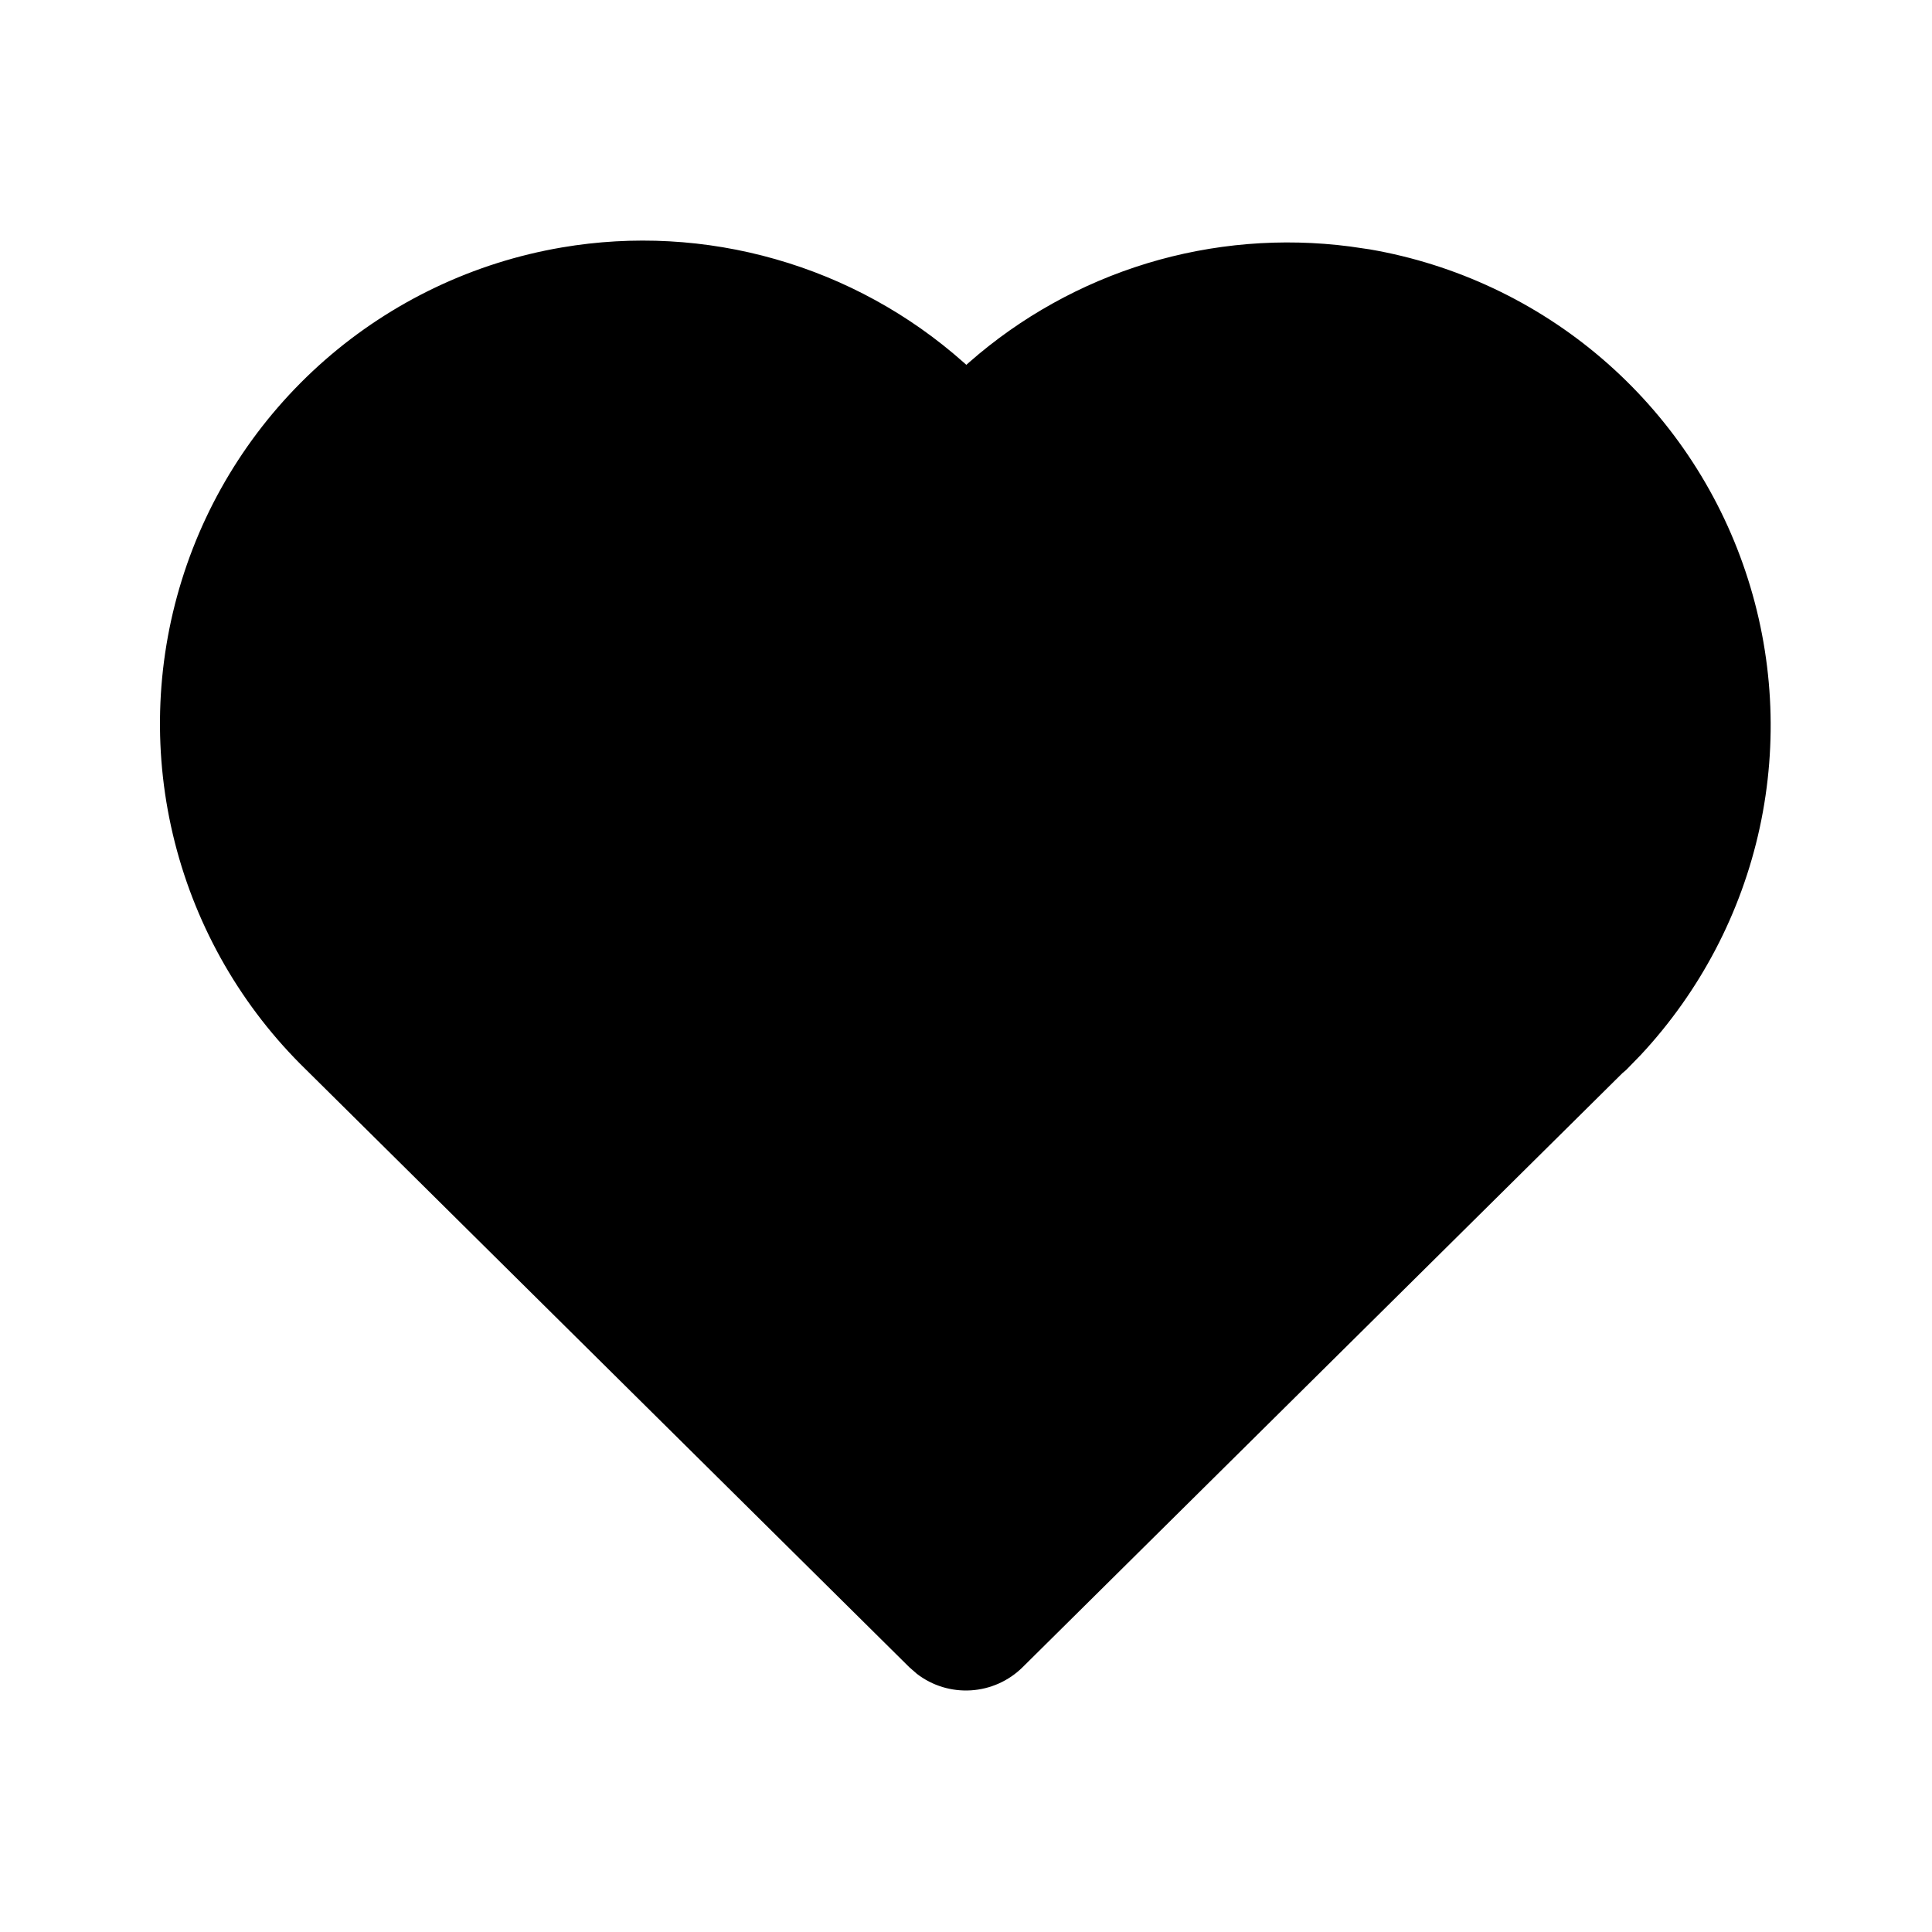
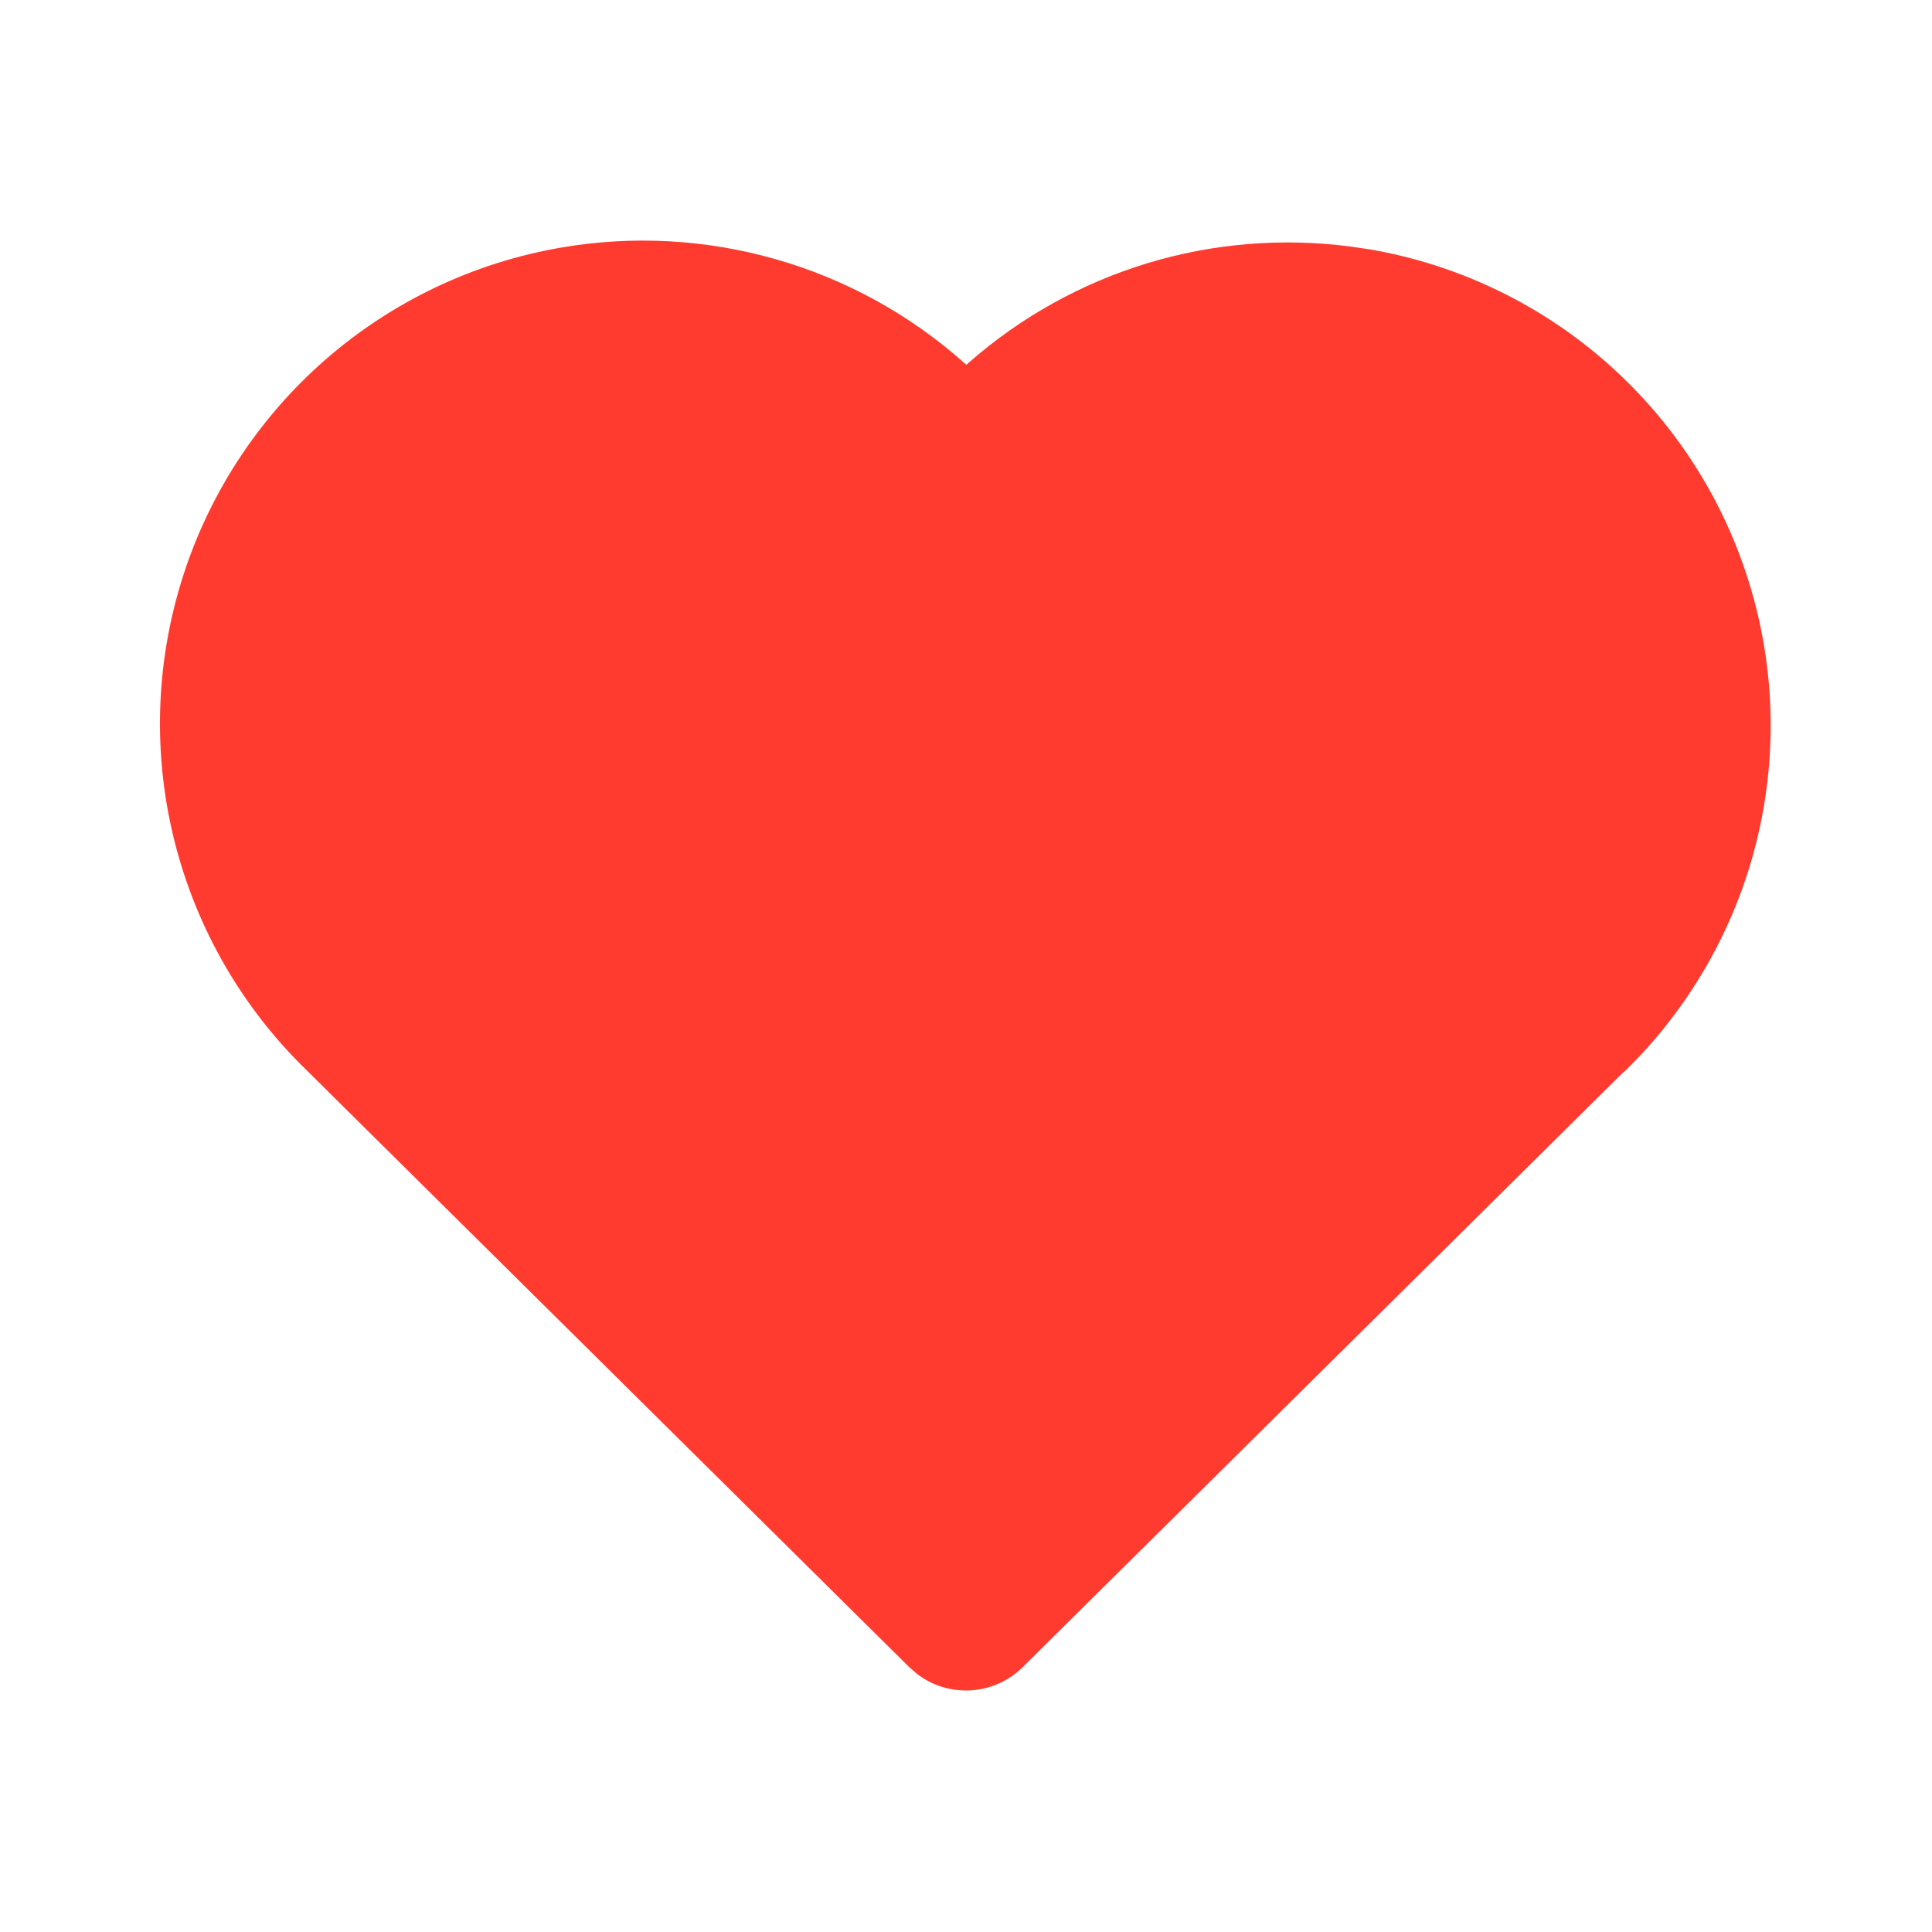
<svg xmlns="http://www.w3.org/2000/svg" width="24" height="24" viewBox="0 0 24 24" fill="none">
-   <path d="M6.979 3.074C7.864 2.923 8.772 2.973 9.635 3.22C10.498 3.466 11.295 3.903 11.967 4.499L12.004 4.532L12.038 4.502C12.679 3.939 13.433 3.52 14.249 3.271C15.065 3.023 15.925 2.952 16.771 3.062L17.017 3.098C18.083 3.282 19.08 3.751 19.901 4.455C20.723 5.16 21.339 6.073 21.683 7.099C22.028 8.125 22.089 9.224 21.86 10.282C21.631 11.339 21.119 12.315 20.381 13.106L20.201 13.291L20.153 13.332L12.703 20.711C12.531 20.881 12.303 20.983 12.062 20.998C11.82 21.013 11.582 20.941 11.39 20.793L11.296 20.711L3.803 13.289C3.009 12.517 2.445 11.54 2.172 10.466C1.899 9.393 1.929 8.265 2.258 7.207C2.586 6.15 3.202 5.204 4.035 4.474C4.868 3.745 5.887 3.26 6.979 3.074Z" fill="black" />
+   <path d="M6.979 3.074C7.864 2.923 8.772 2.973 9.635 3.22C10.498 3.466 11.295 3.903 11.967 4.499L12.004 4.532L12.038 4.502C12.679 3.939 13.433 3.52 14.249 3.271C15.065 3.023 15.925 2.952 16.771 3.062L17.017 3.098C18.083 3.282 19.08 3.751 19.901 4.455C20.723 5.16 21.339 6.073 21.683 7.099C22.028 8.125 22.089 9.224 21.86 10.282C21.631 11.339 21.119 12.315 20.381 13.106L20.201 13.291L20.153 13.332L12.703 20.711C12.531 20.881 12.303 20.983 12.062 20.998C11.82 21.013 11.582 20.941 11.39 20.793L11.296 20.711L3.803 13.289C3.009 12.517 2.445 11.54 2.172 10.466C1.899 9.393 1.929 8.265 2.258 7.207C2.586 6.15 3.202 5.204 4.035 4.474C4.868 3.745 5.887 3.26 6.979 3.074Z" fill="#FF3B30" />
</svg>
